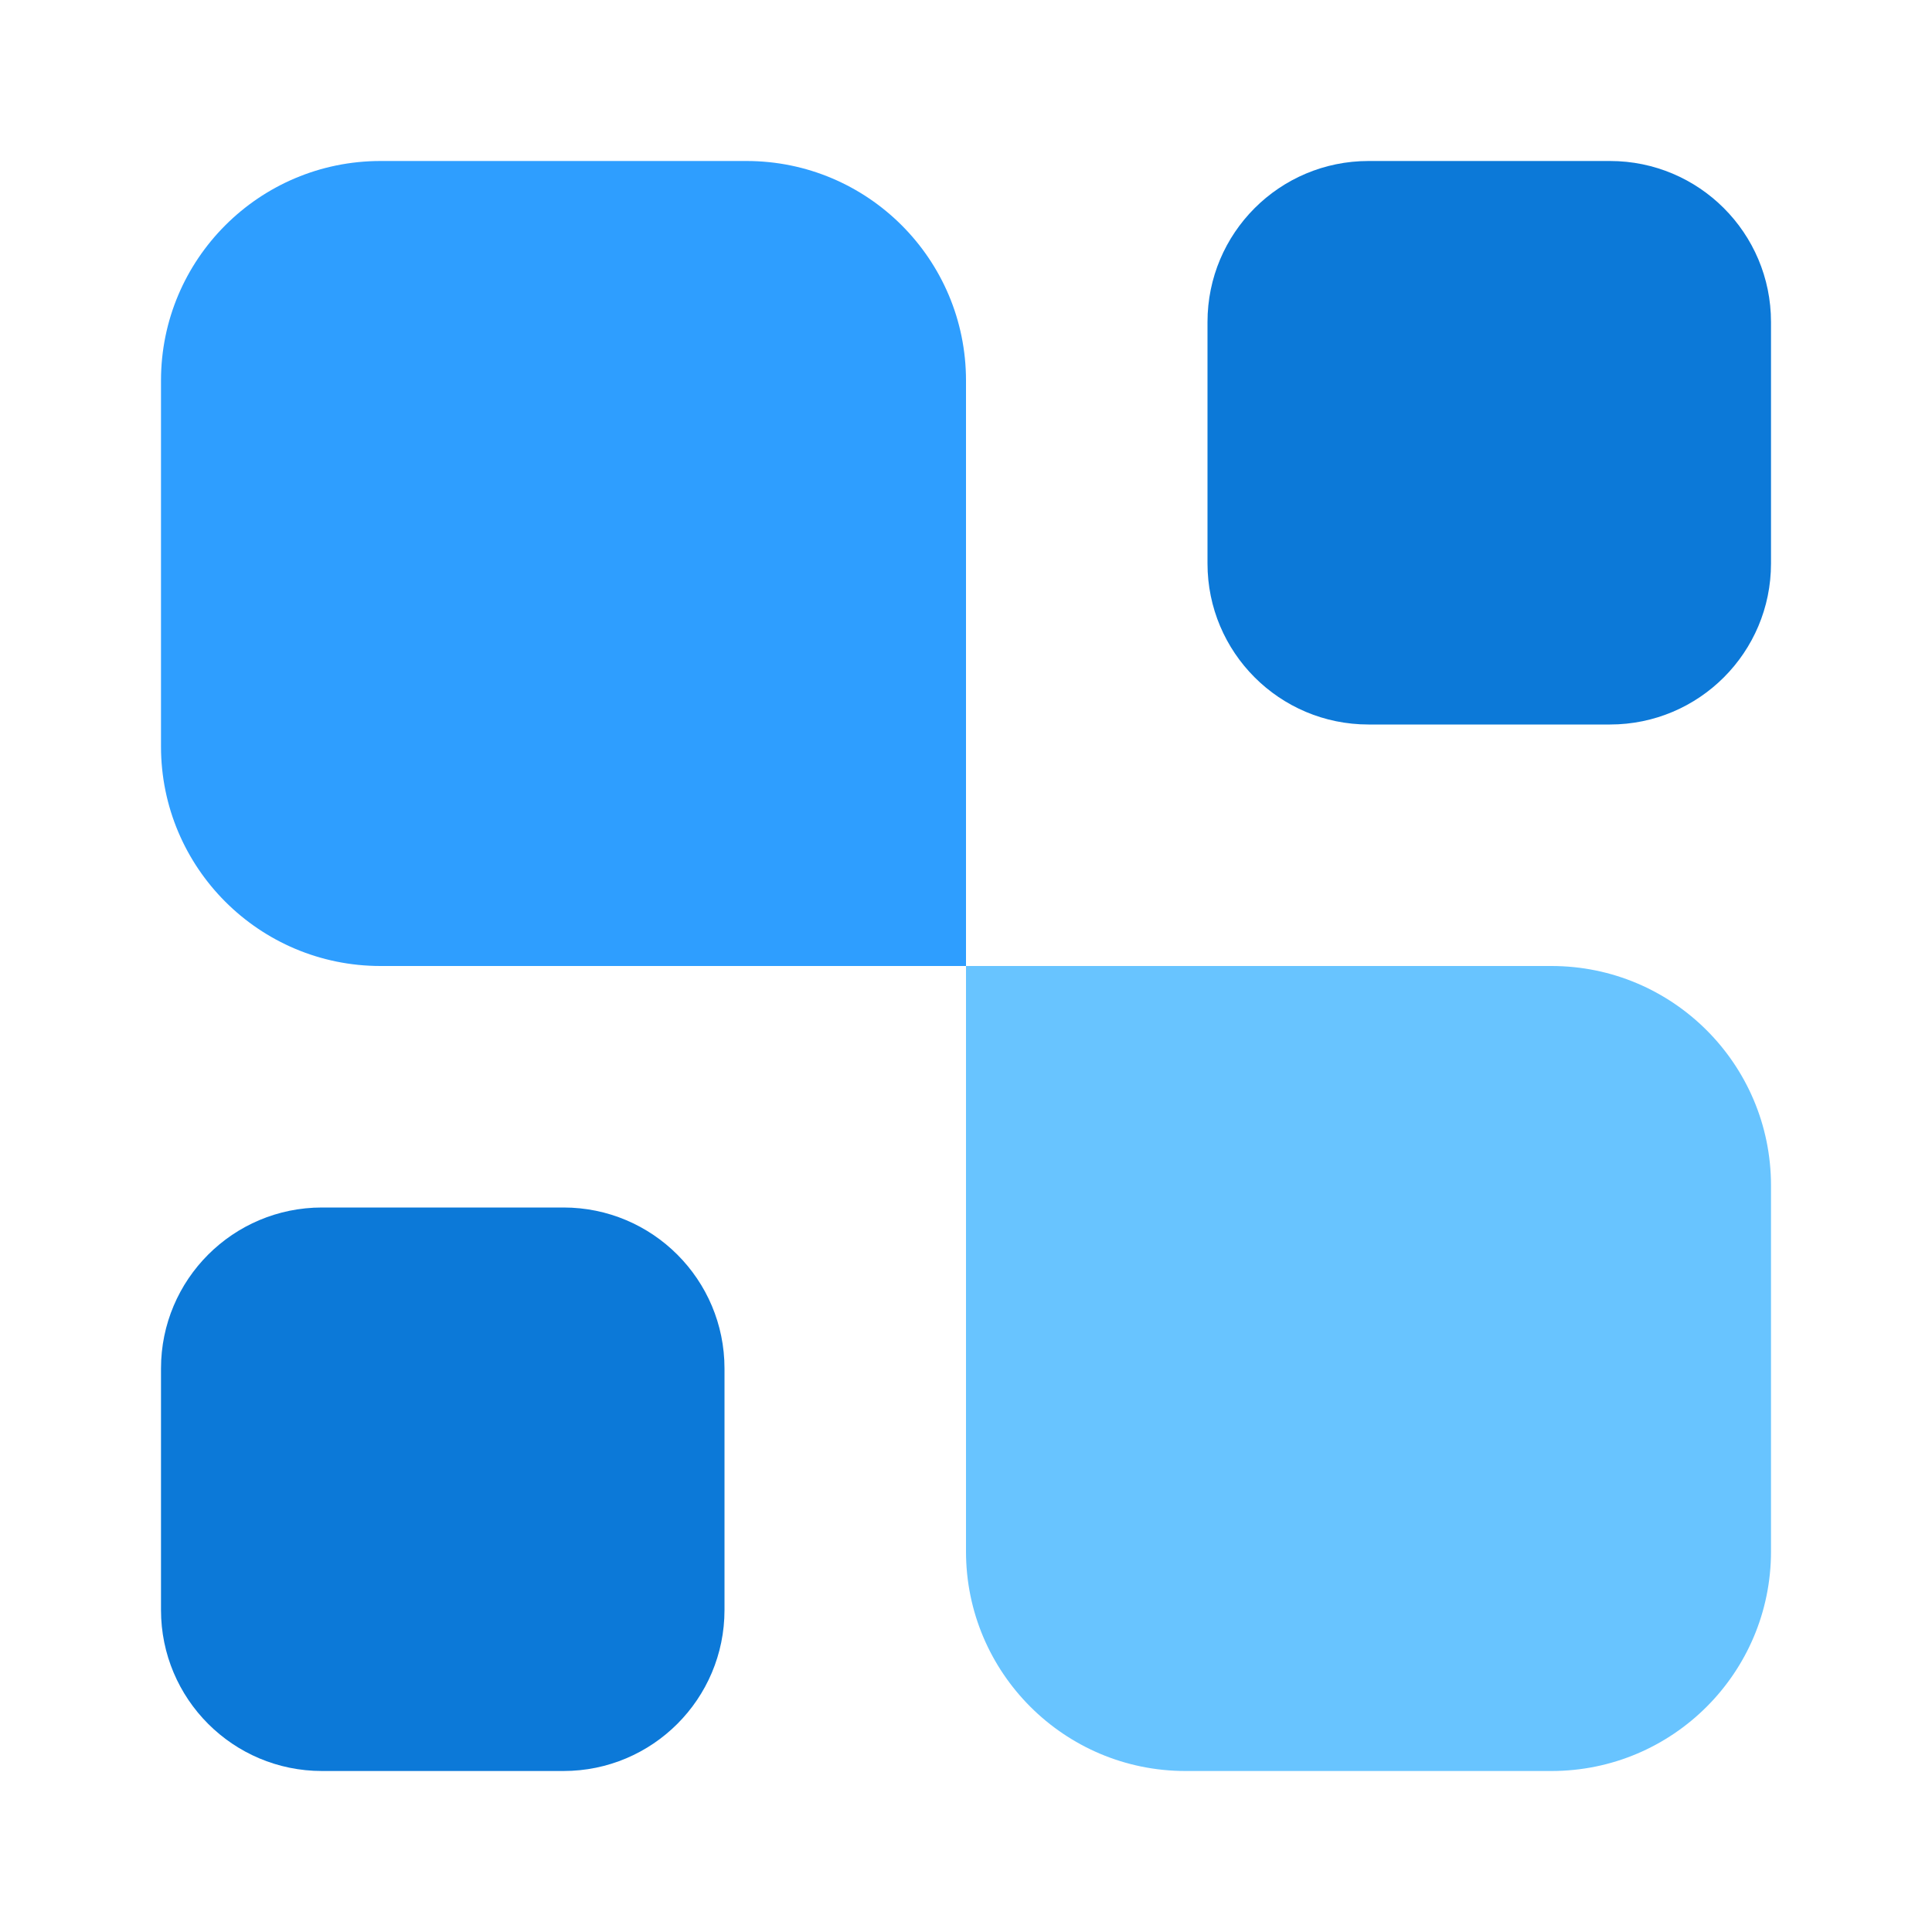
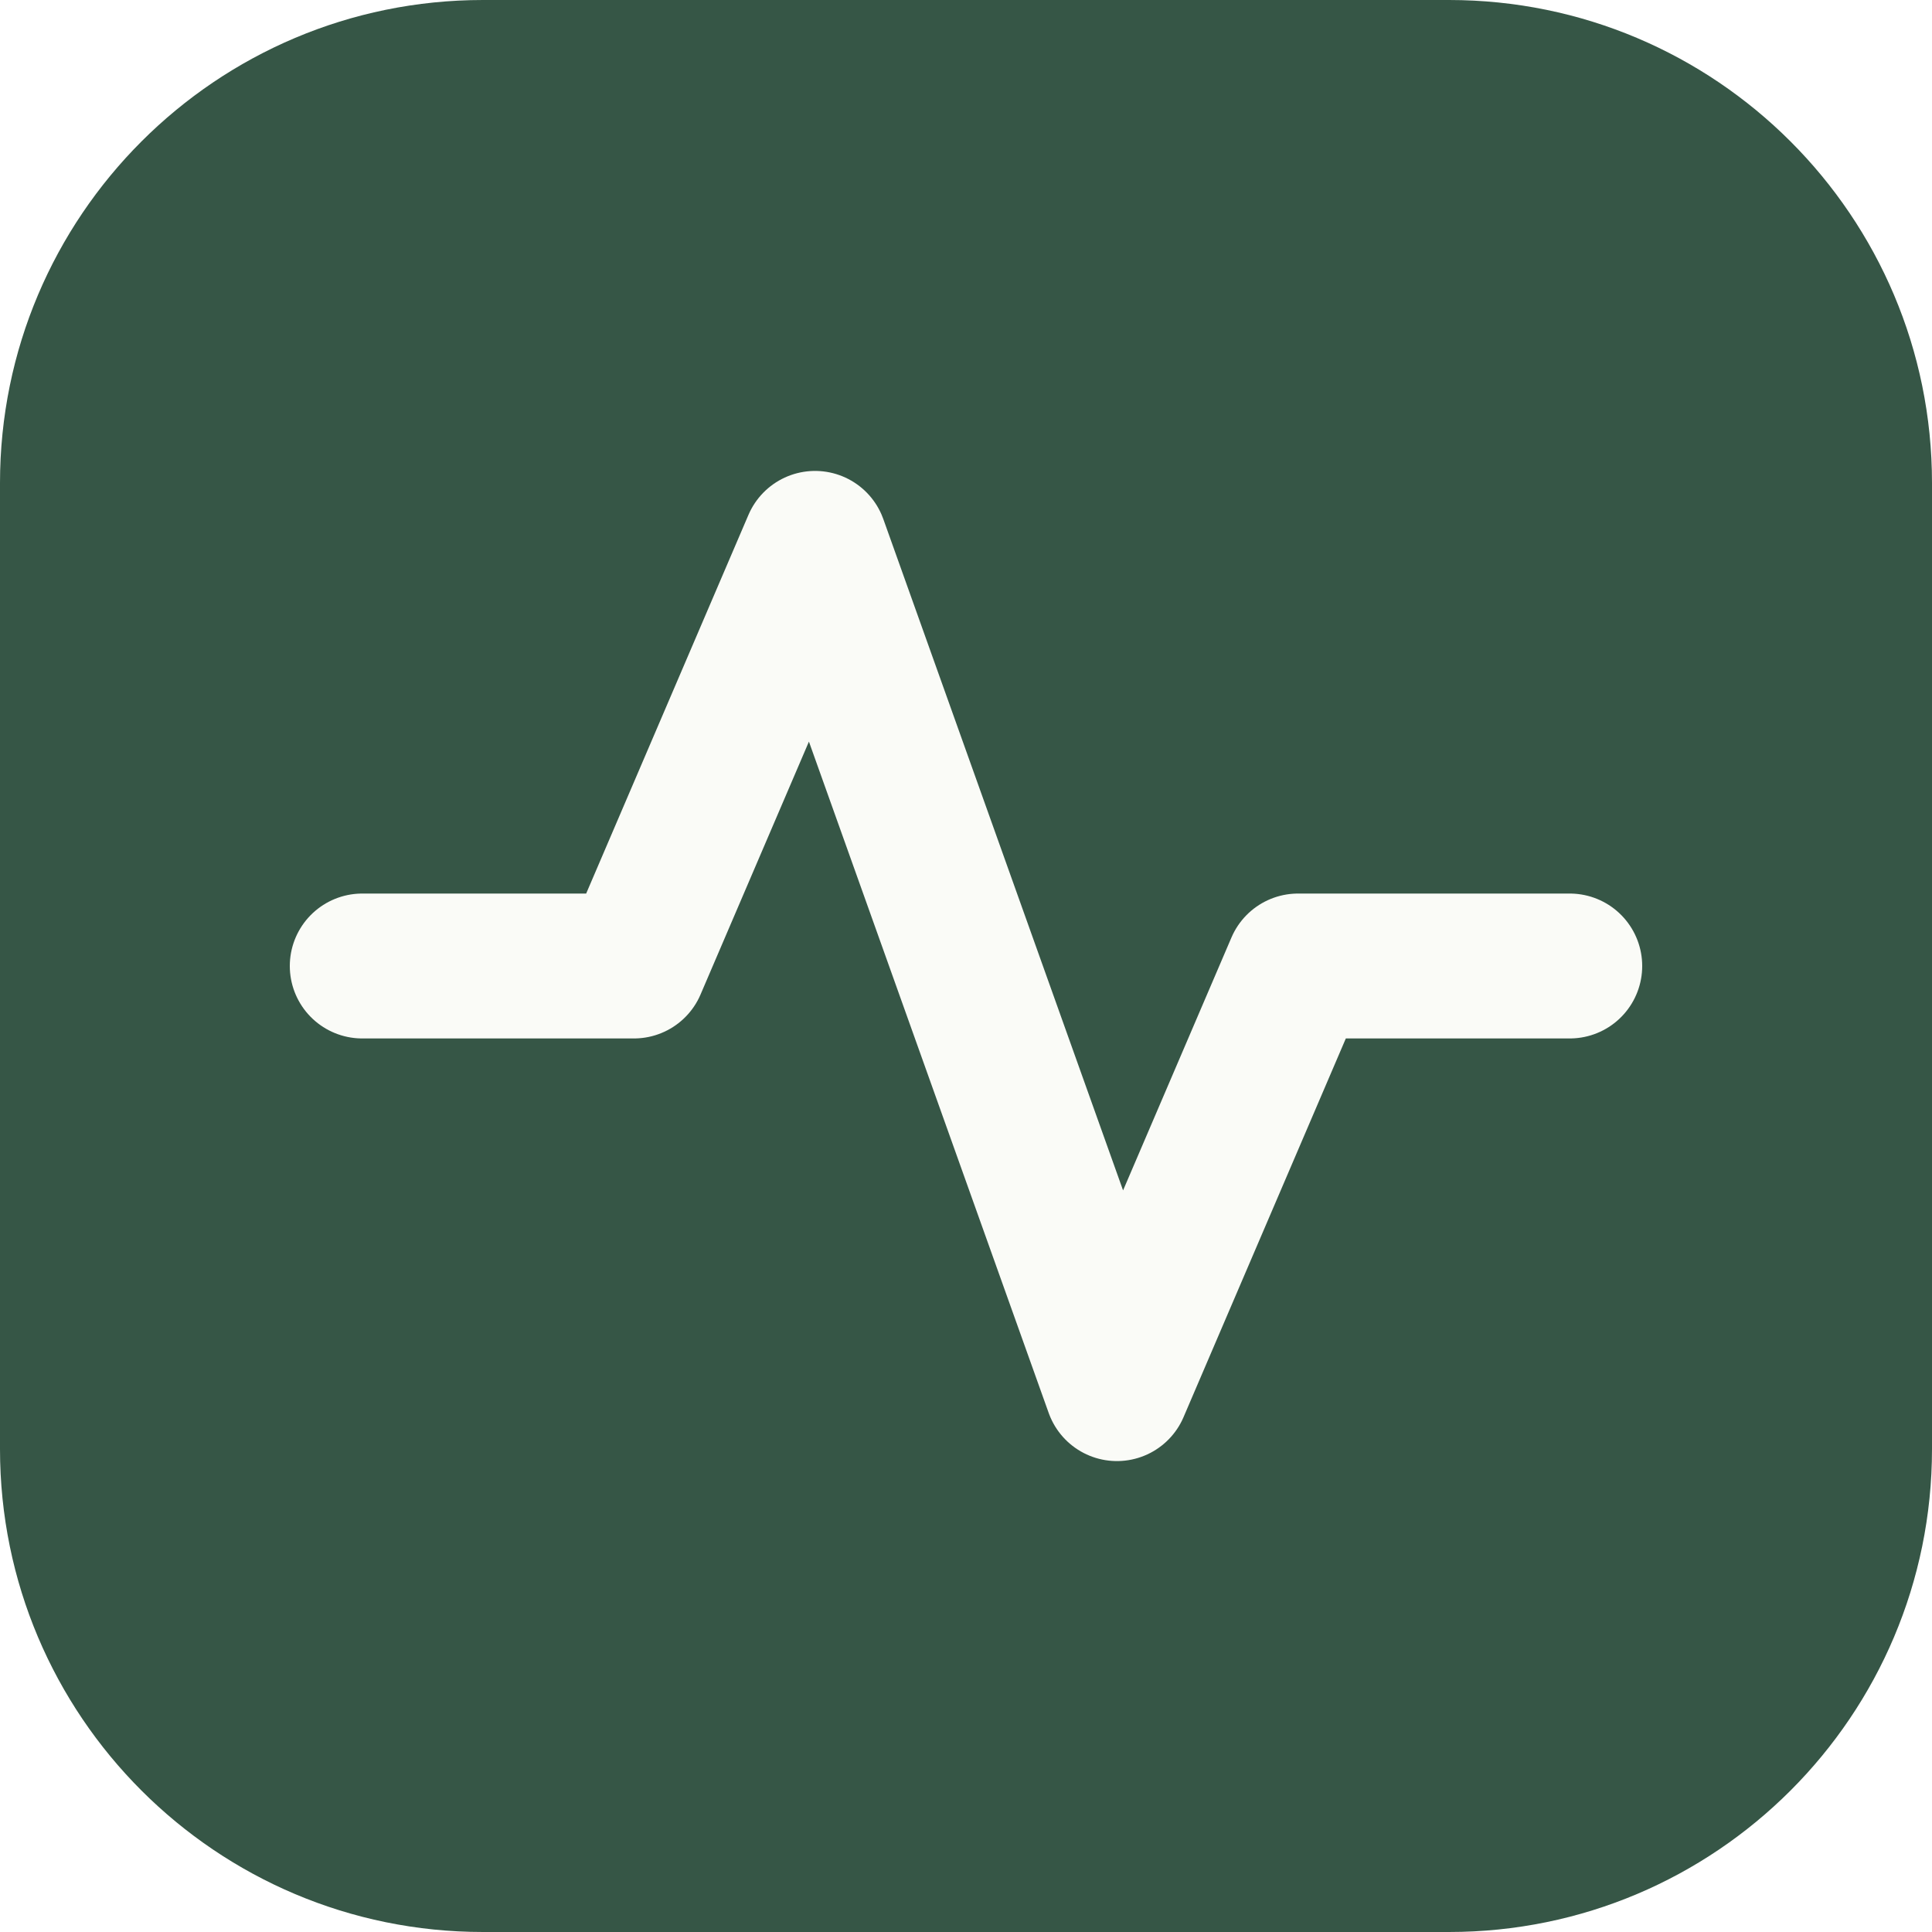
- <svg xmlns="http://www.w3.org/2000/svg" width="24" height="24" viewBox="0 0 24 24" fill="none">
-   <path d="M22 19.273C22 20.779 20.779 22 19.273 22H14.727C13.221 22 12 20.779 12 19.273V12H19.273C20.779 12 22 13.221 22 14.727V19.273Z" fill="#68C4FF" />
-   <path d="M20 2C21.105 2 22 2.895 22 4V7C22 8.105 21.105 9 20 9H17C15.895 9 15 8.105 15 7V4C15 2.895 15.895 2 17 2H20Z" fill="#0C79D8" />
-   <path d="M7 15C8.105 15 9 15.895 9 17V20C9 21.105 8.105 22 7 22H4C2.895 22 2 21.105 2 20V17C2 15.895 2.895 15 4 15H7Z" fill="#0C79D8" />
-   <path d="M12 12H4.727C3.221 12 2 10.779 2 9.273V4.727C2 3.221 3.221 2 4.727 2H9.273C10.779 2 12 3.221 12 4.727V12Z" fill="#2E9EFF" />
+ <svg xmlns="http://www.w3.org/2000/svg" viewBox="0 0 32 32" width="32" height="32">
+   <rect width="32" height="32" rx="8" fill="#365646" />
+   <path d="M6 16h4.5l3-7 5 14 3-7H26" fill="none" stroke="#fafbf7" stroke-width="2.4" stroke-linecap="round" stroke-linejoin="round" />
</svg>
